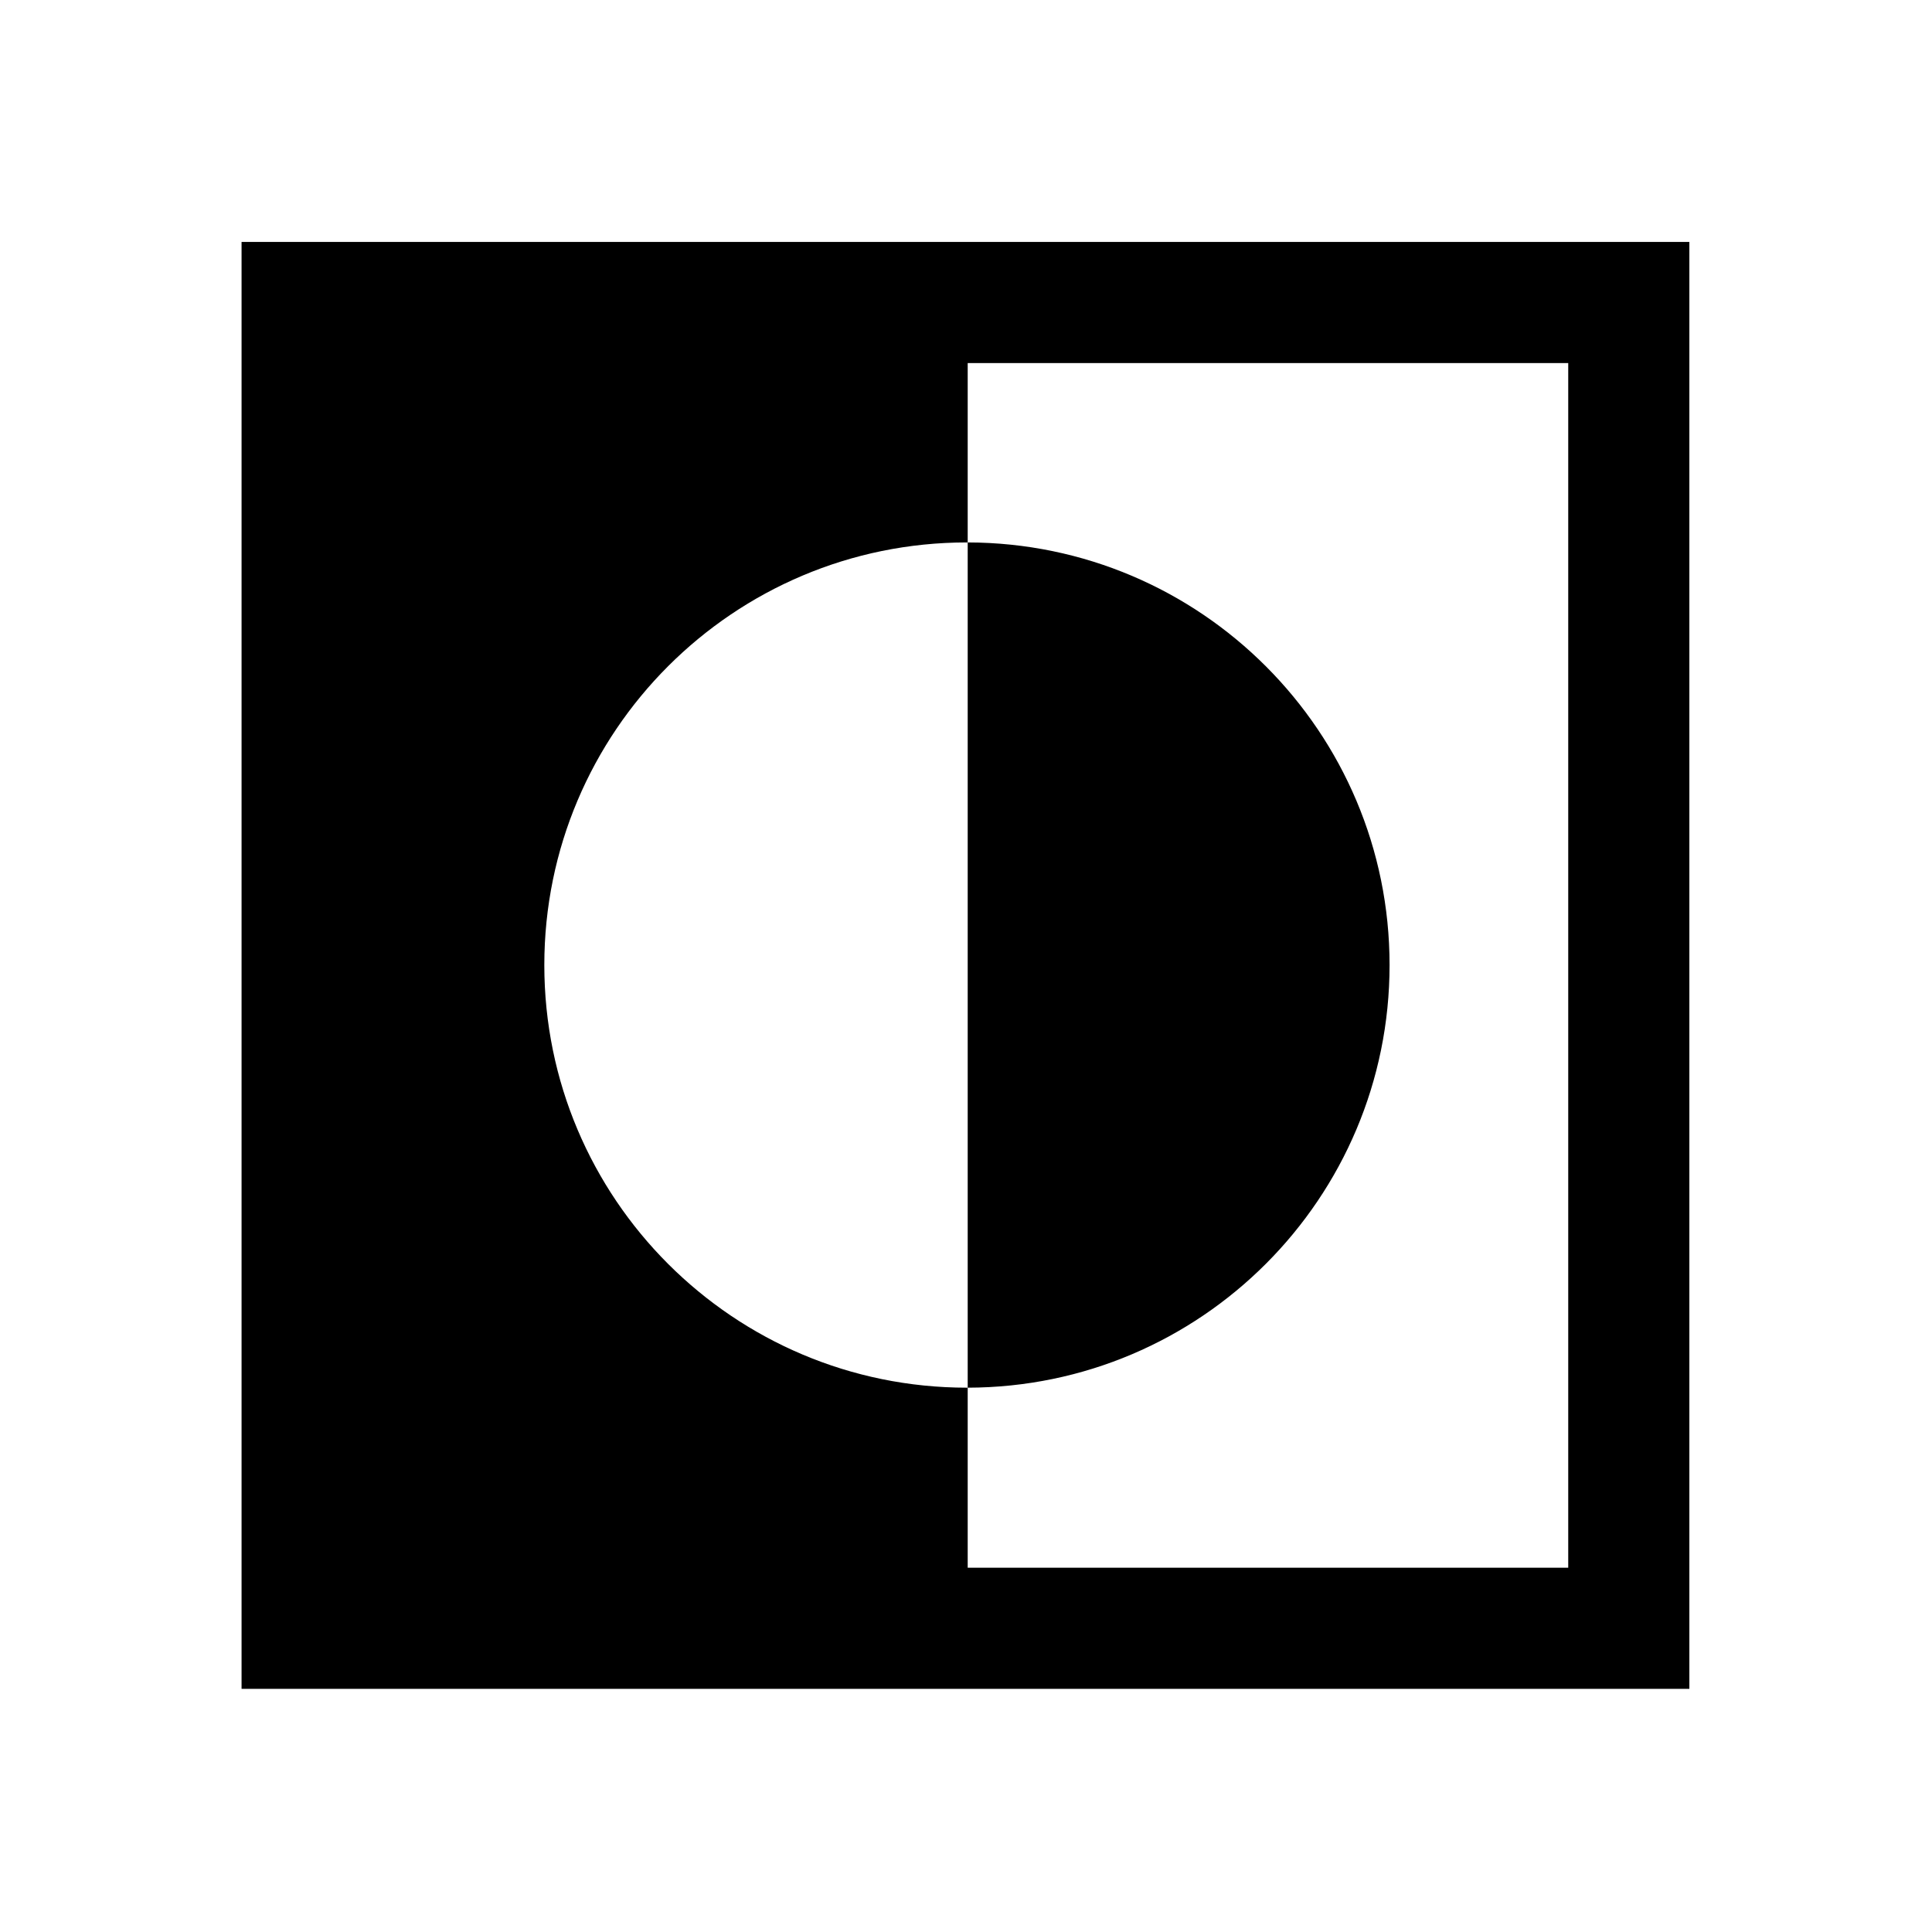
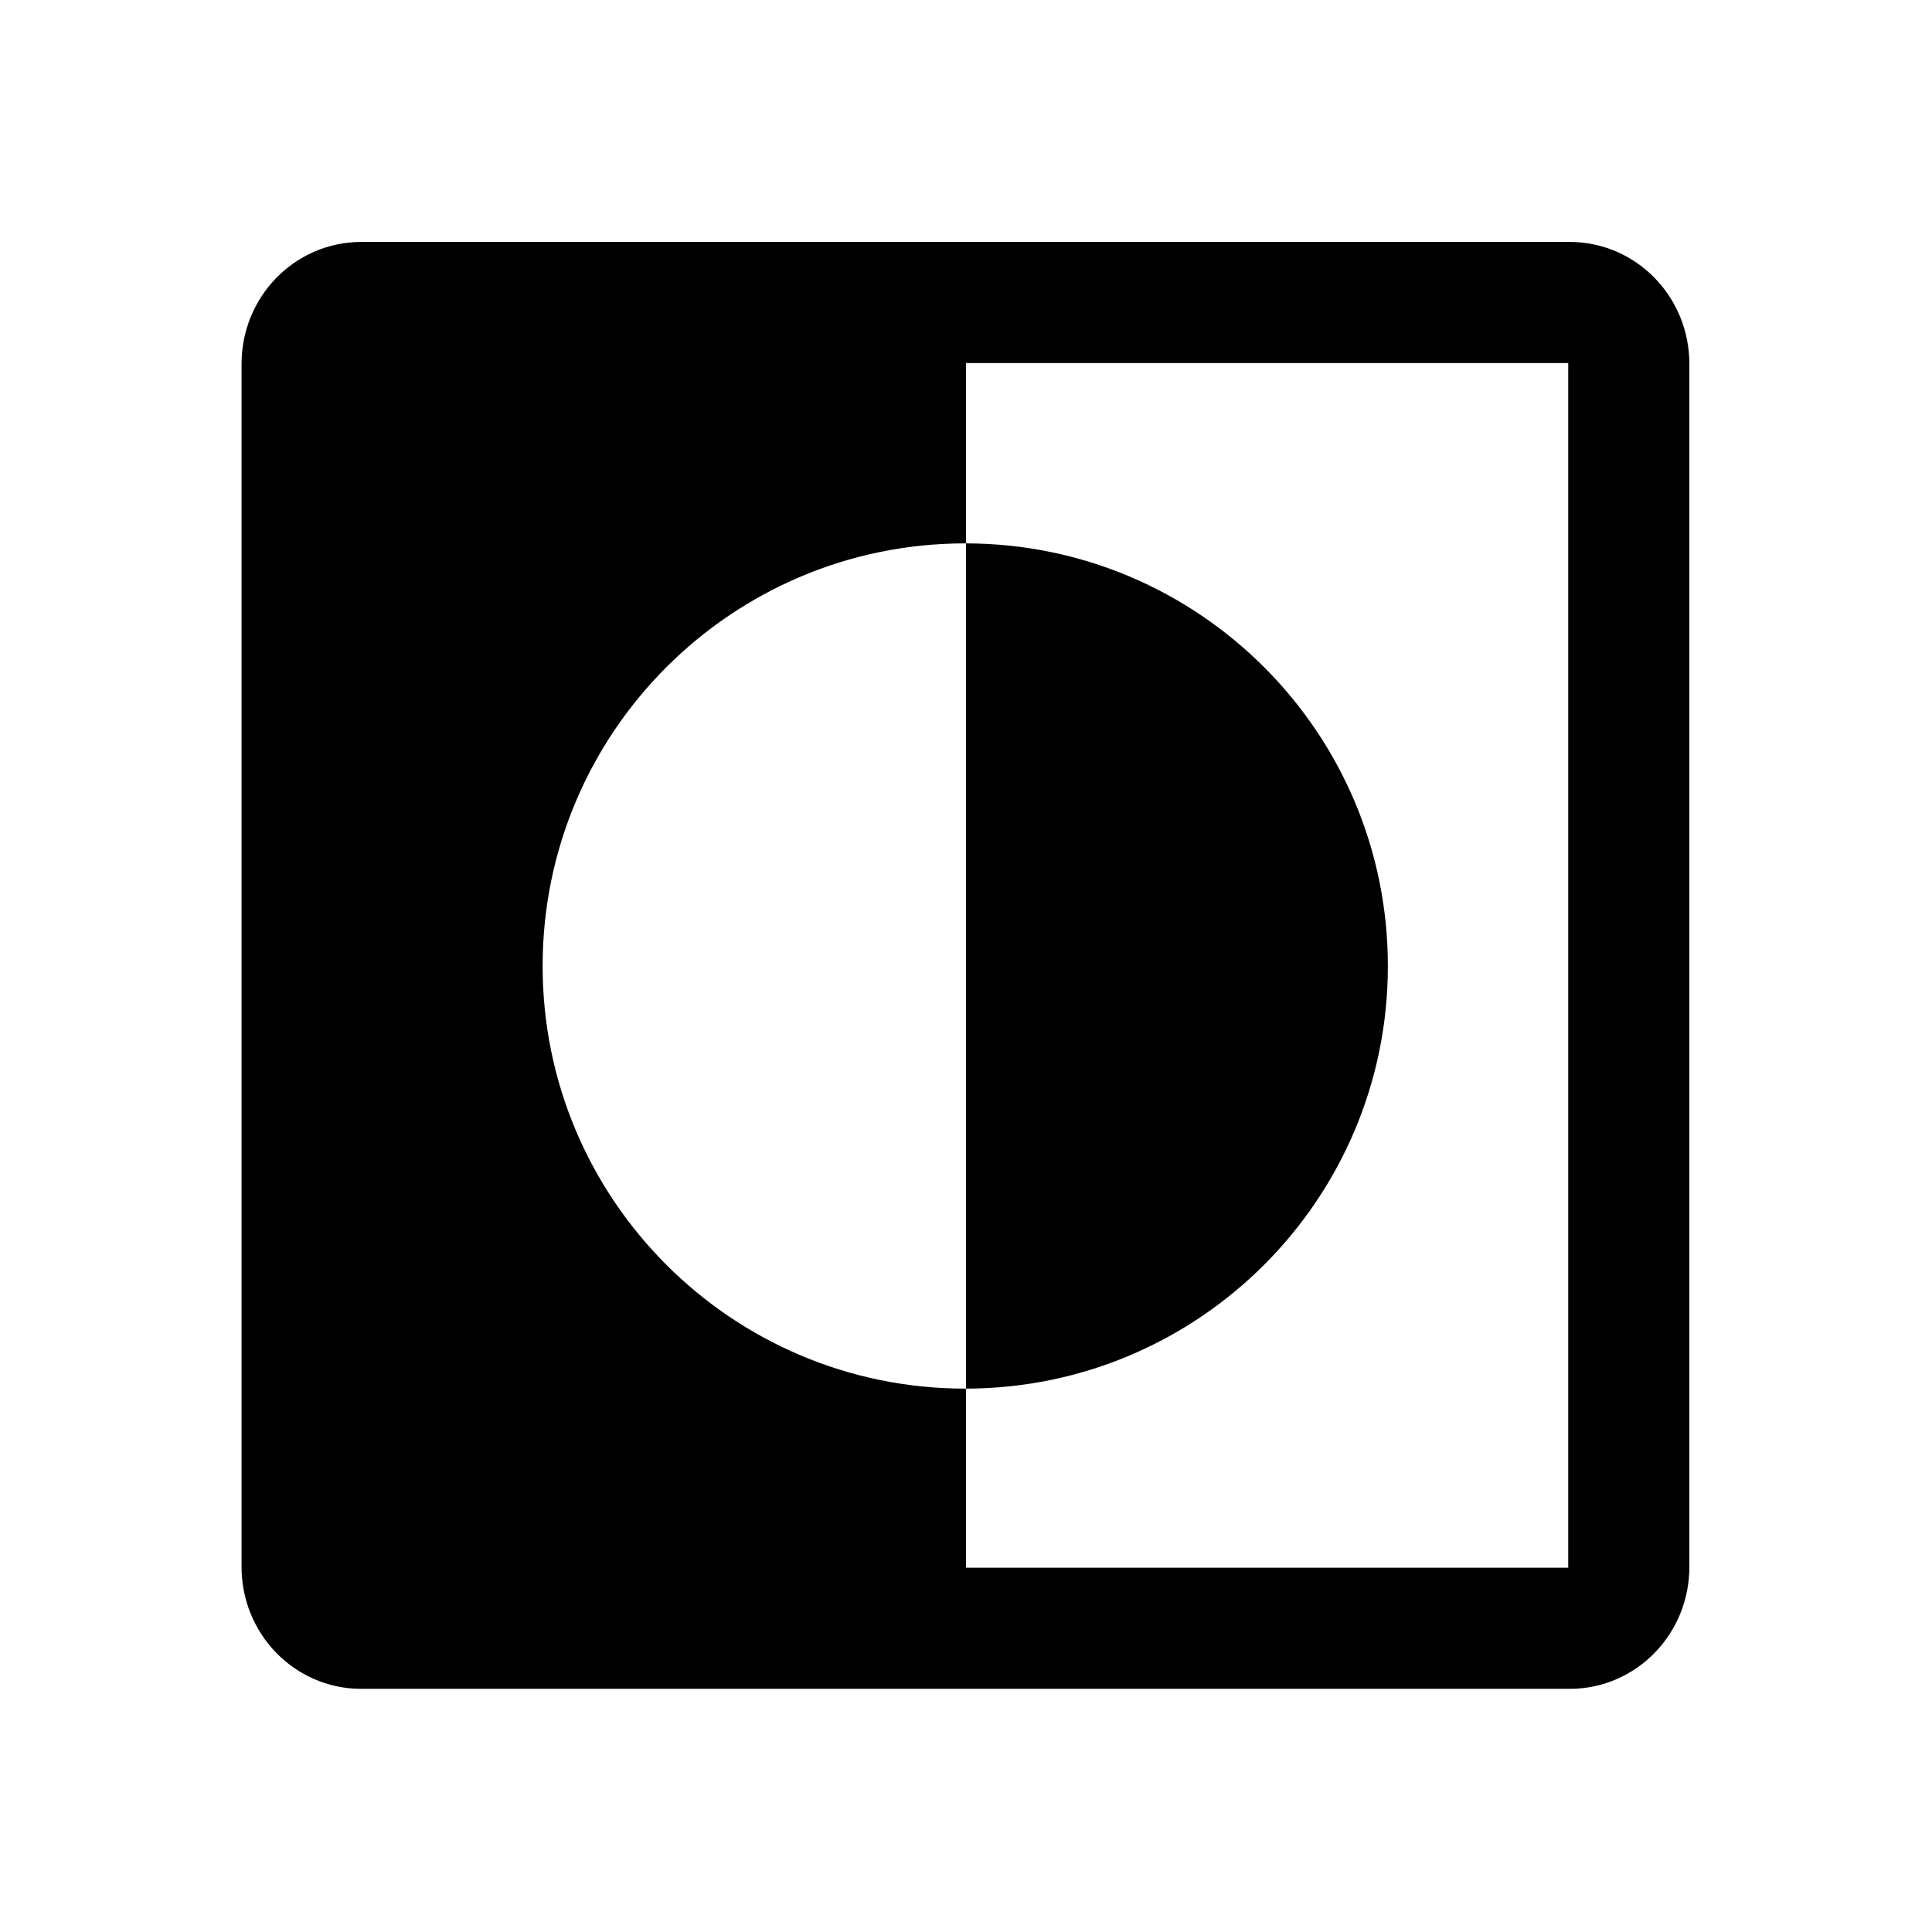
<svg xmlns="http://www.w3.org/2000/svg" width="320px" height="320px" id="svg2985" version="1.1">
  <defs id="defs2987" />
  <g id="layer1">
-     <rect style="fill:none;stroke:#000000;stroke-width:20.063;stroke-miterlimit:4;stroke-opacity:1;stroke-dasharray:none" id="rect3001-9" width="219.738" height="219.591" x="50.042" y="50.104" />
-     <path style="fill:#000000;fill-opacity:1;stroke:none" d="M 49.5 50 L 49.5 268.938 L 160.281 268.938 L 160.281 229.844 C 160.239 229.844 160.198 229.844 160.156 229.844 C 121.494 229.844 90.156 198.506 90.156 159.844 C 90.156 121.182 121.494 89.844 160.156 89.844 C 160.198 89.844 160.239 89.844 160.281 89.844 L 160.281 50 L 49.5 50 z M 160.281 89.844 L 160.281 229.844 C 198.885 229.776 230.156 198.464 230.156 159.844 C 230.156 121.224 198.885 89.912 160.281 89.844 z " id="rect2993" />
+     <rect style="fill:none;stroke:#000000;stroke-width:20.063;stroke-linejoin:miter;stroke-miterlimit:4;stroke-opacity:1;stroke-dasharray:none" id="rect3001-9" width="219.738" height="219.591" x="50.042" y="50.104" ry="10.146" rx="9.78" />
+     <path style="fill:#000000;fill-opacity:1;stroke:none" d="m 49.219,50.156 0,218.938 110.781,0 L 160,230 c -0.042,7e-5 -0.083,0 -0.125,0 -38.662,0 -70,-31.338 -70,-70 0,-38.662 31.338,-70 70,-70 0.042,0 0.083,-7e-5 0.125,0 l 0,-39.844 -110.781,0 z M 160,90 l 0,140 c 38.604,-0.068 69.875,-31.38 69.875,-70 0,-38.62 -31.271,-69.932 -69.875,-70 z" id="rect2993" />
  </g>
</svg>
